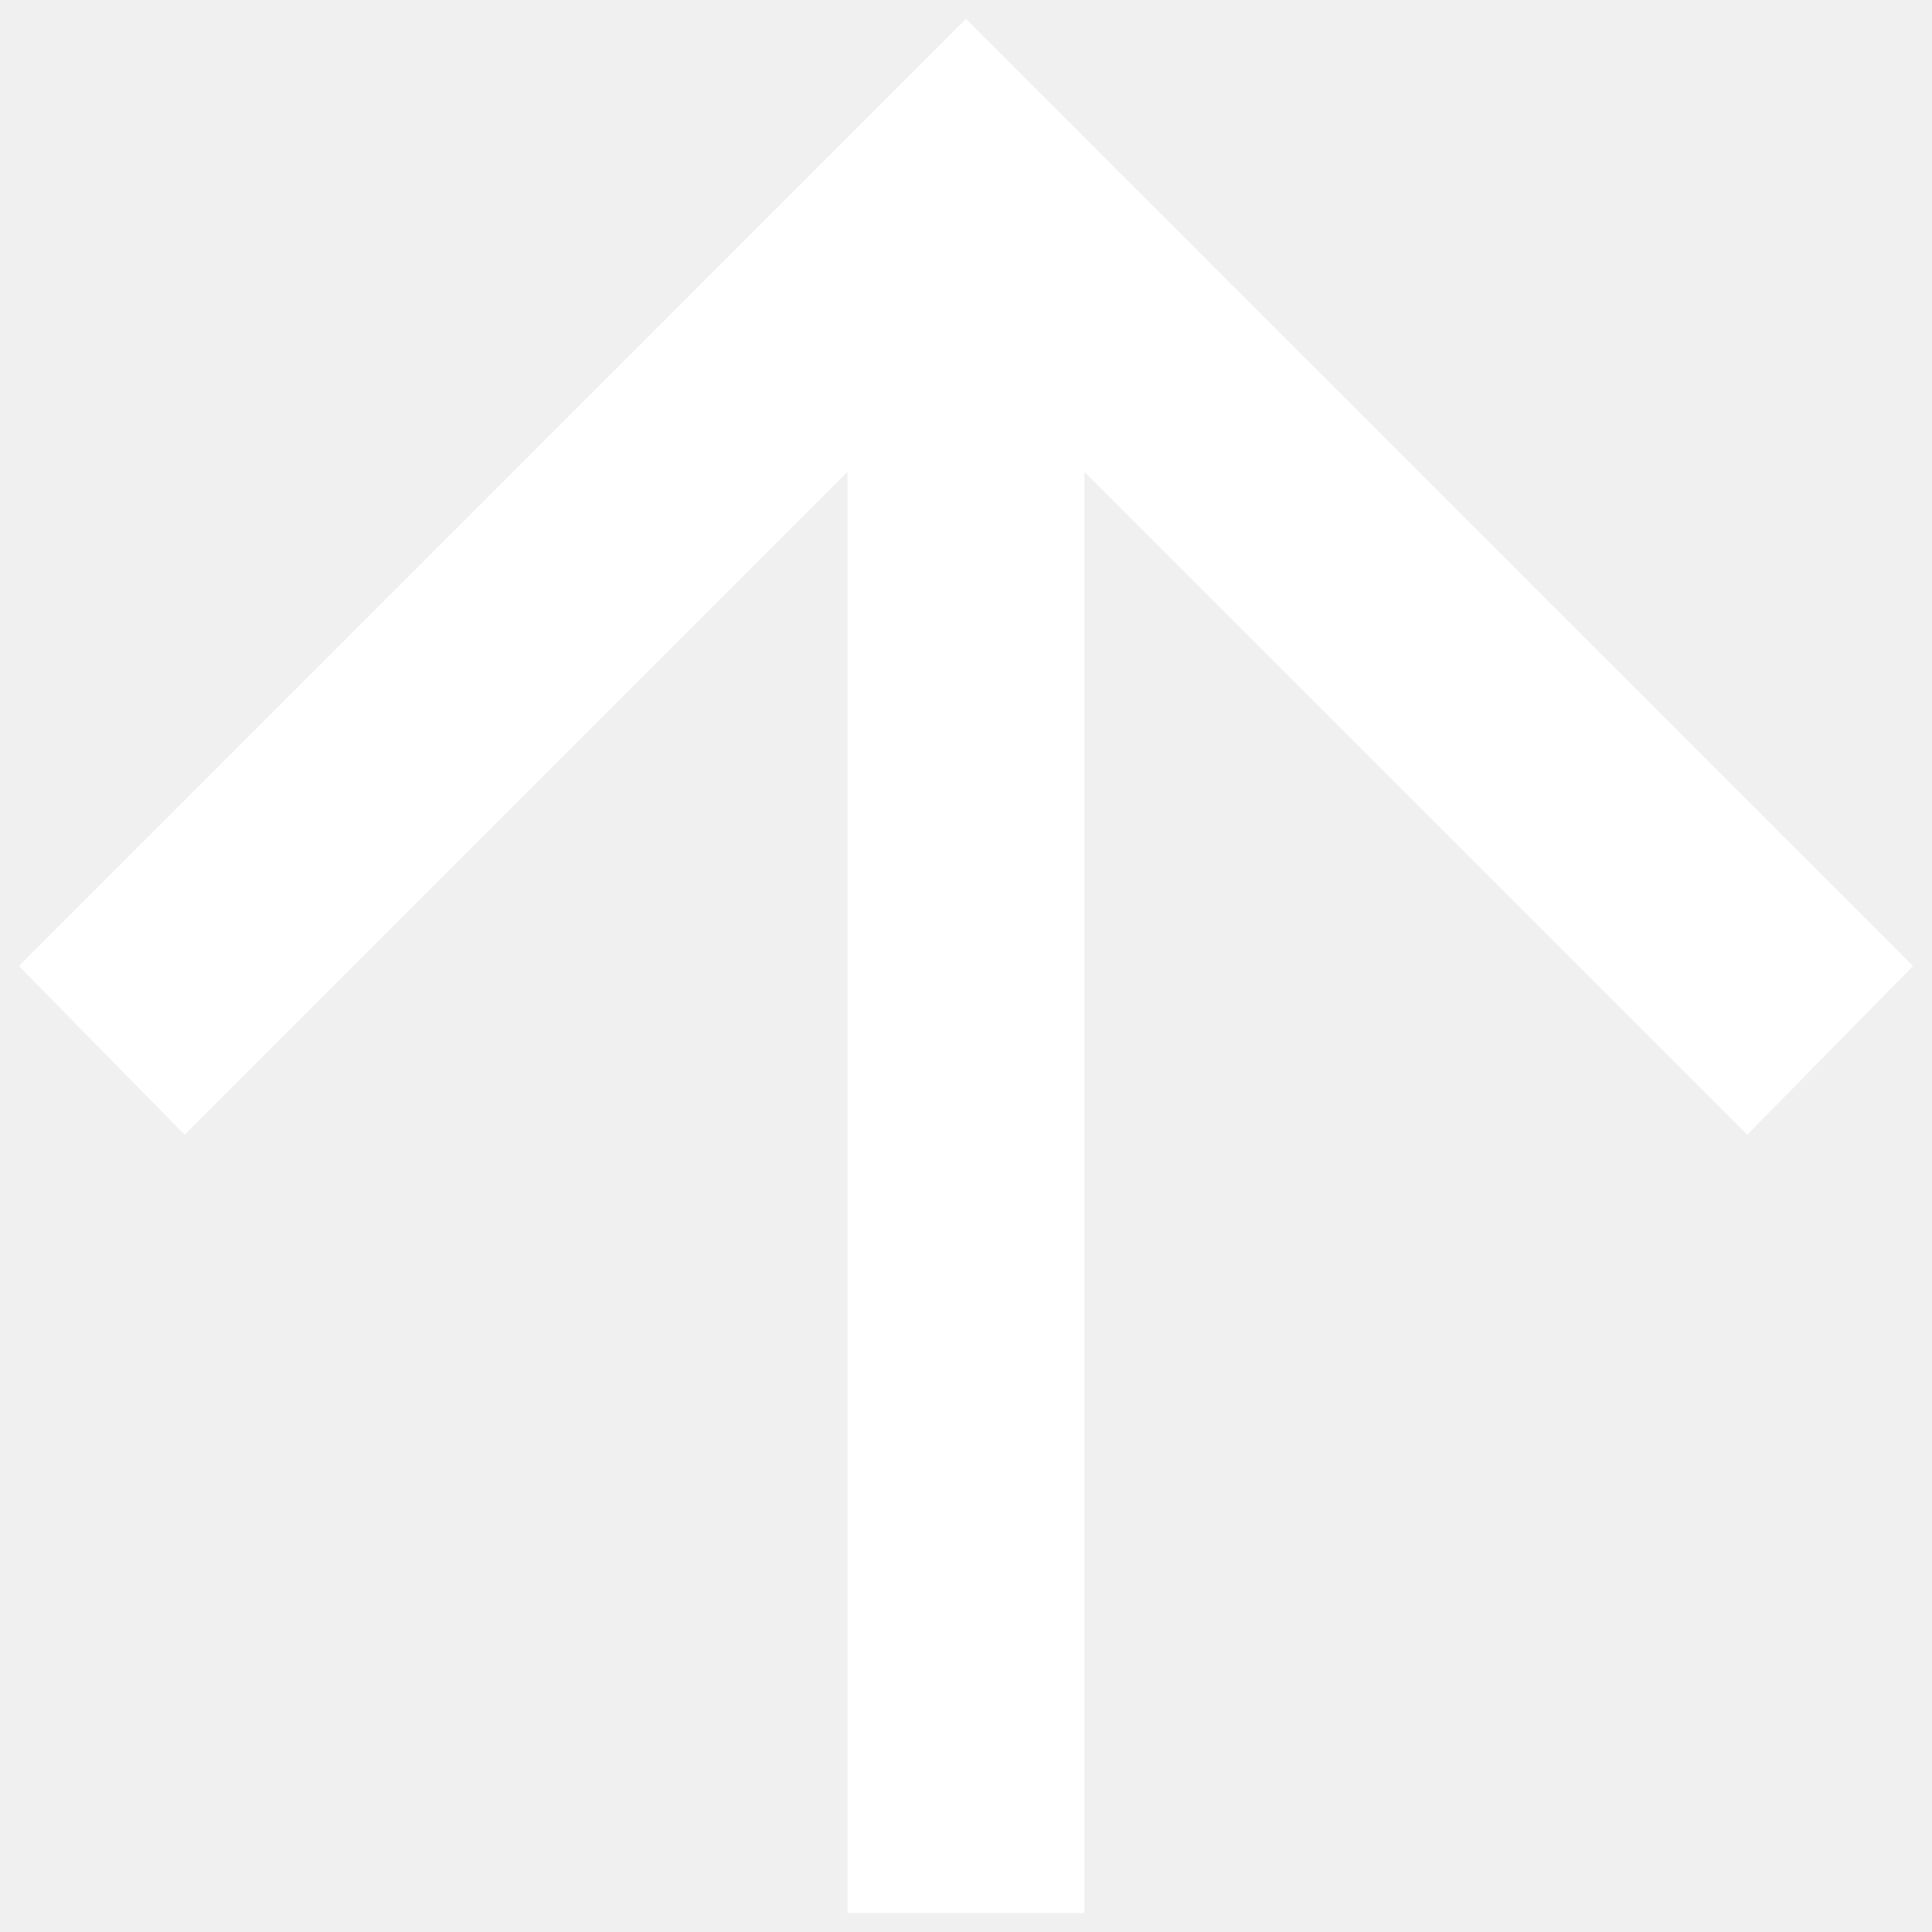
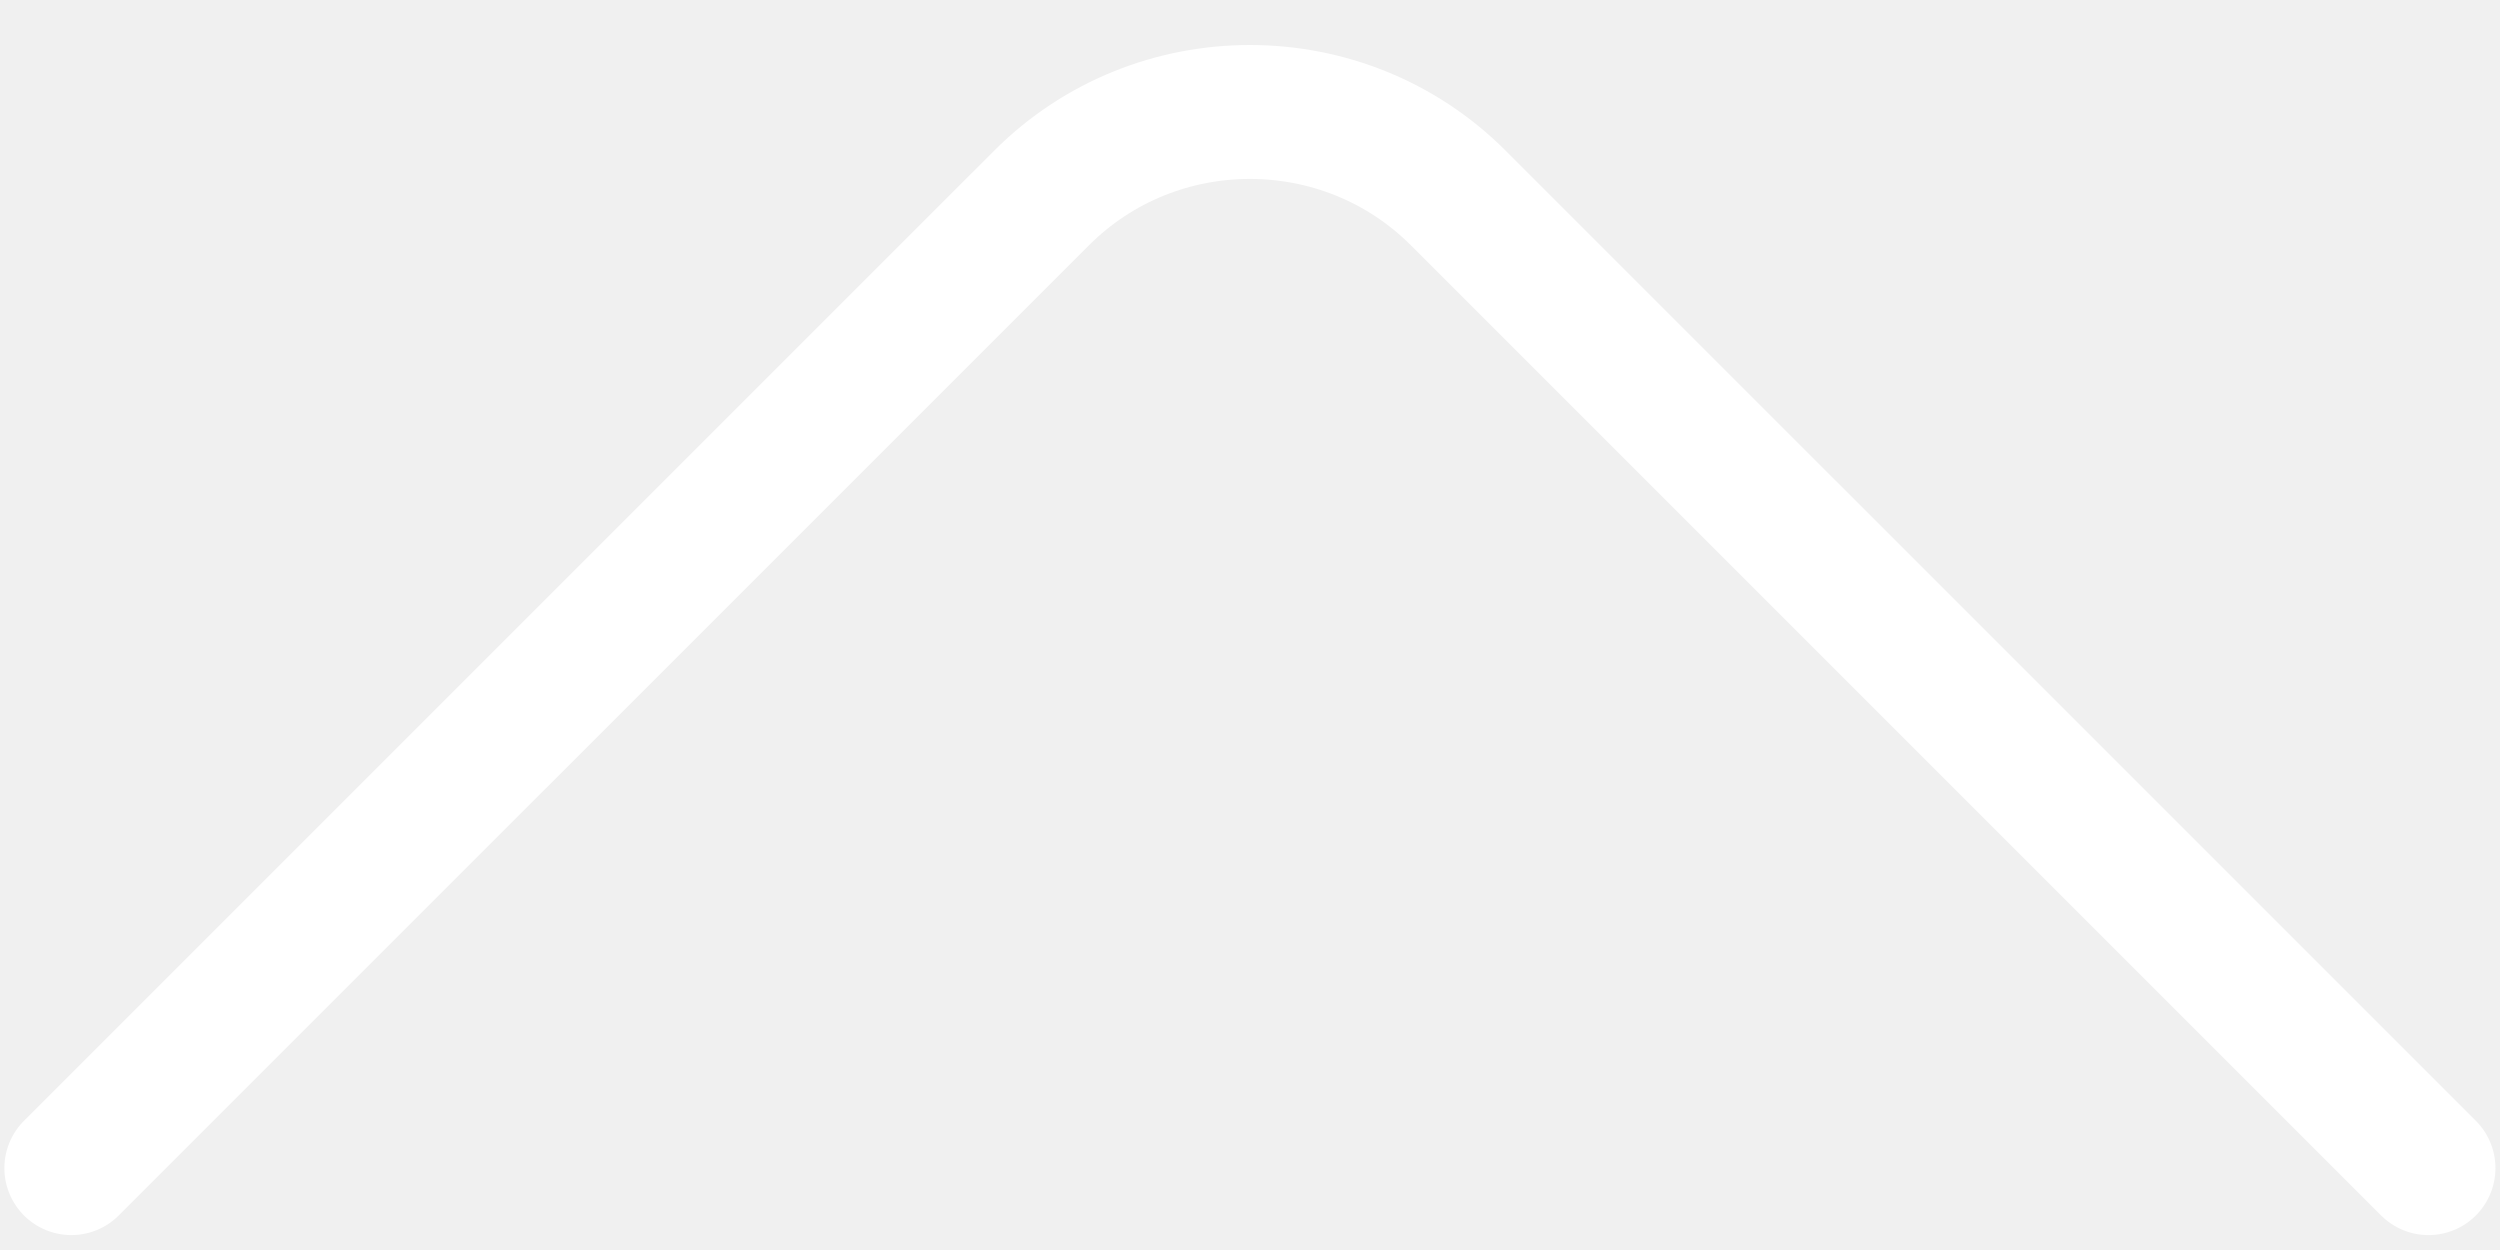
- <svg xmlns="http://www.w3.org/2000/svg" width="34" height="34" viewBox="0 0 34 34" fill="none">
-   <path d="M16.999 0.333L33.666 17L30.749 19.969L19.083 8.302L19.083 33.666L14.916 33.666L14.916 8.302L3.249 19.969L0.333 17L16.999 0.333Z" fill="white" />
+ <svg xmlns="http://www.w3.org/2000/svg" width="28" height="14" viewBox="0 0 28 14" fill="none">
+   <g clip-path="url(#clip0_430_128)">
+     <path d="M0.799 13.083L11.666 2.217C12.949 0.933 15.049 0.933 16.332 2.217L27.199 13.083" stroke="white" stroke-width="1.5" stroke-miterlimit="10" stroke-linecap="round" stroke-linejoin="round" />
+   </g>
+   <defs>
+     <clipPath id="clip0_430_128">
+       <rect width="28" height="14" fill="white" transform="translate(28 14) rotate(180)" />
+     </clipPath>
+   </defs>
</svg>
